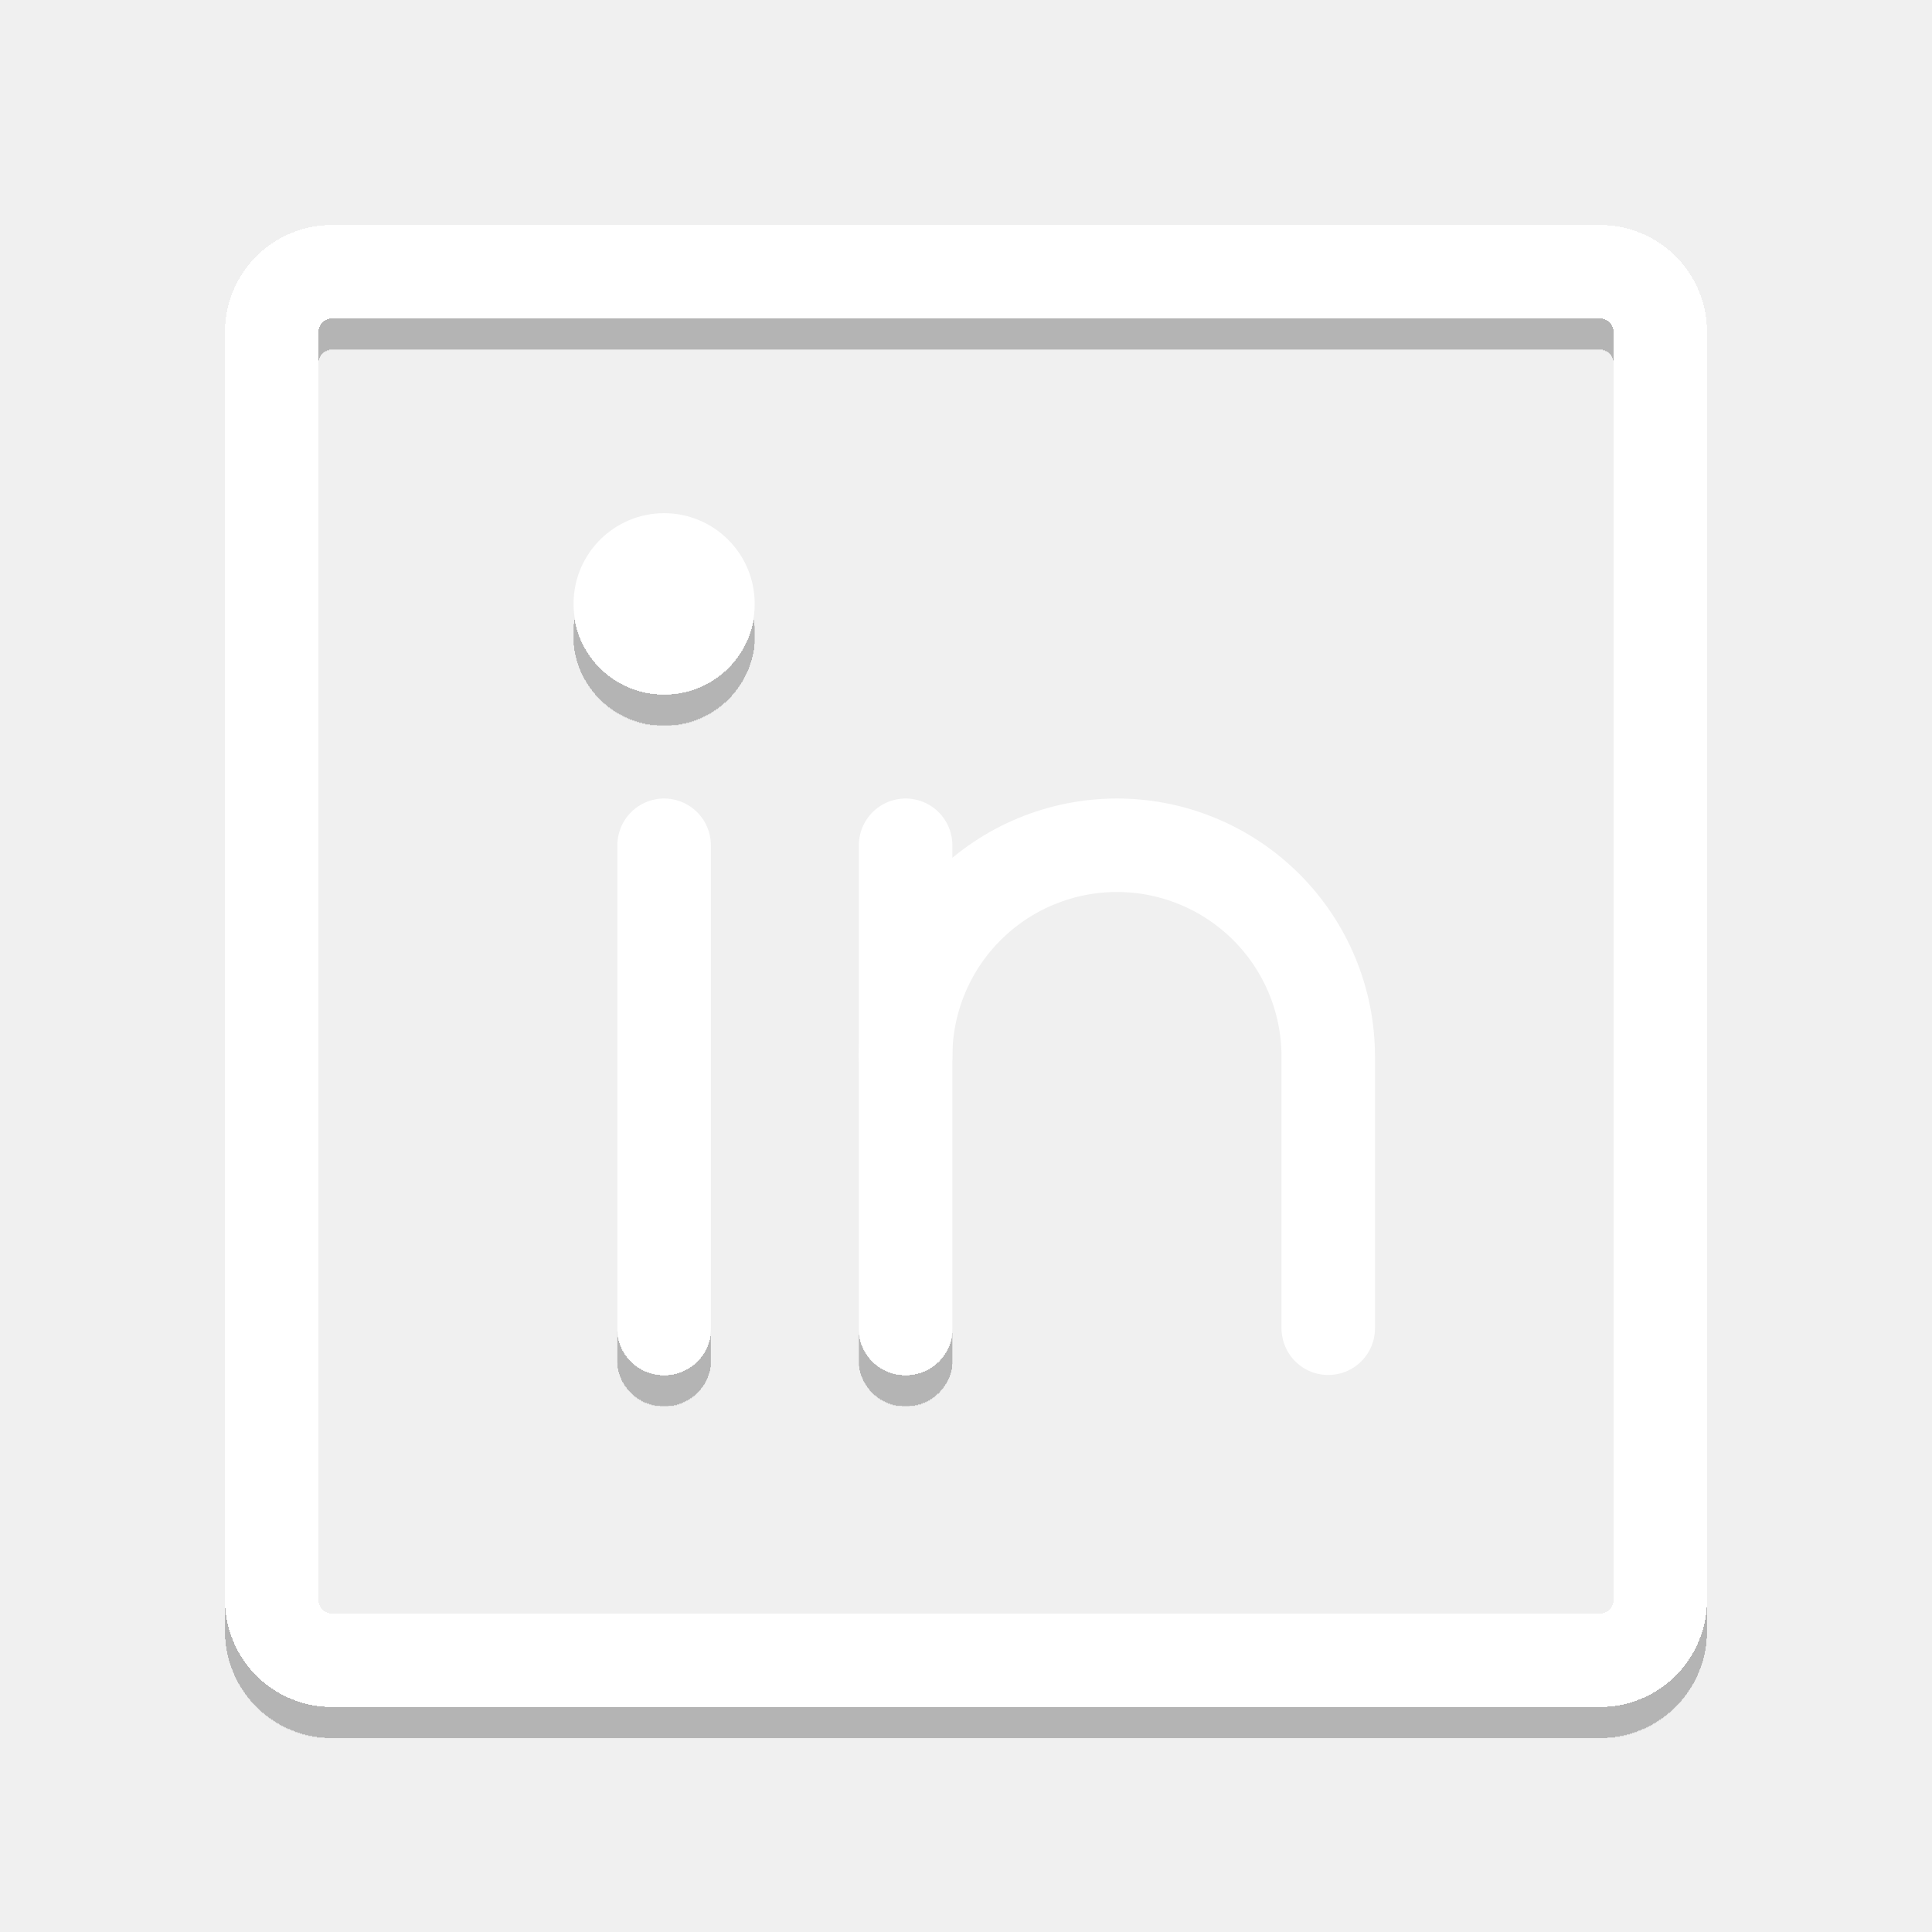
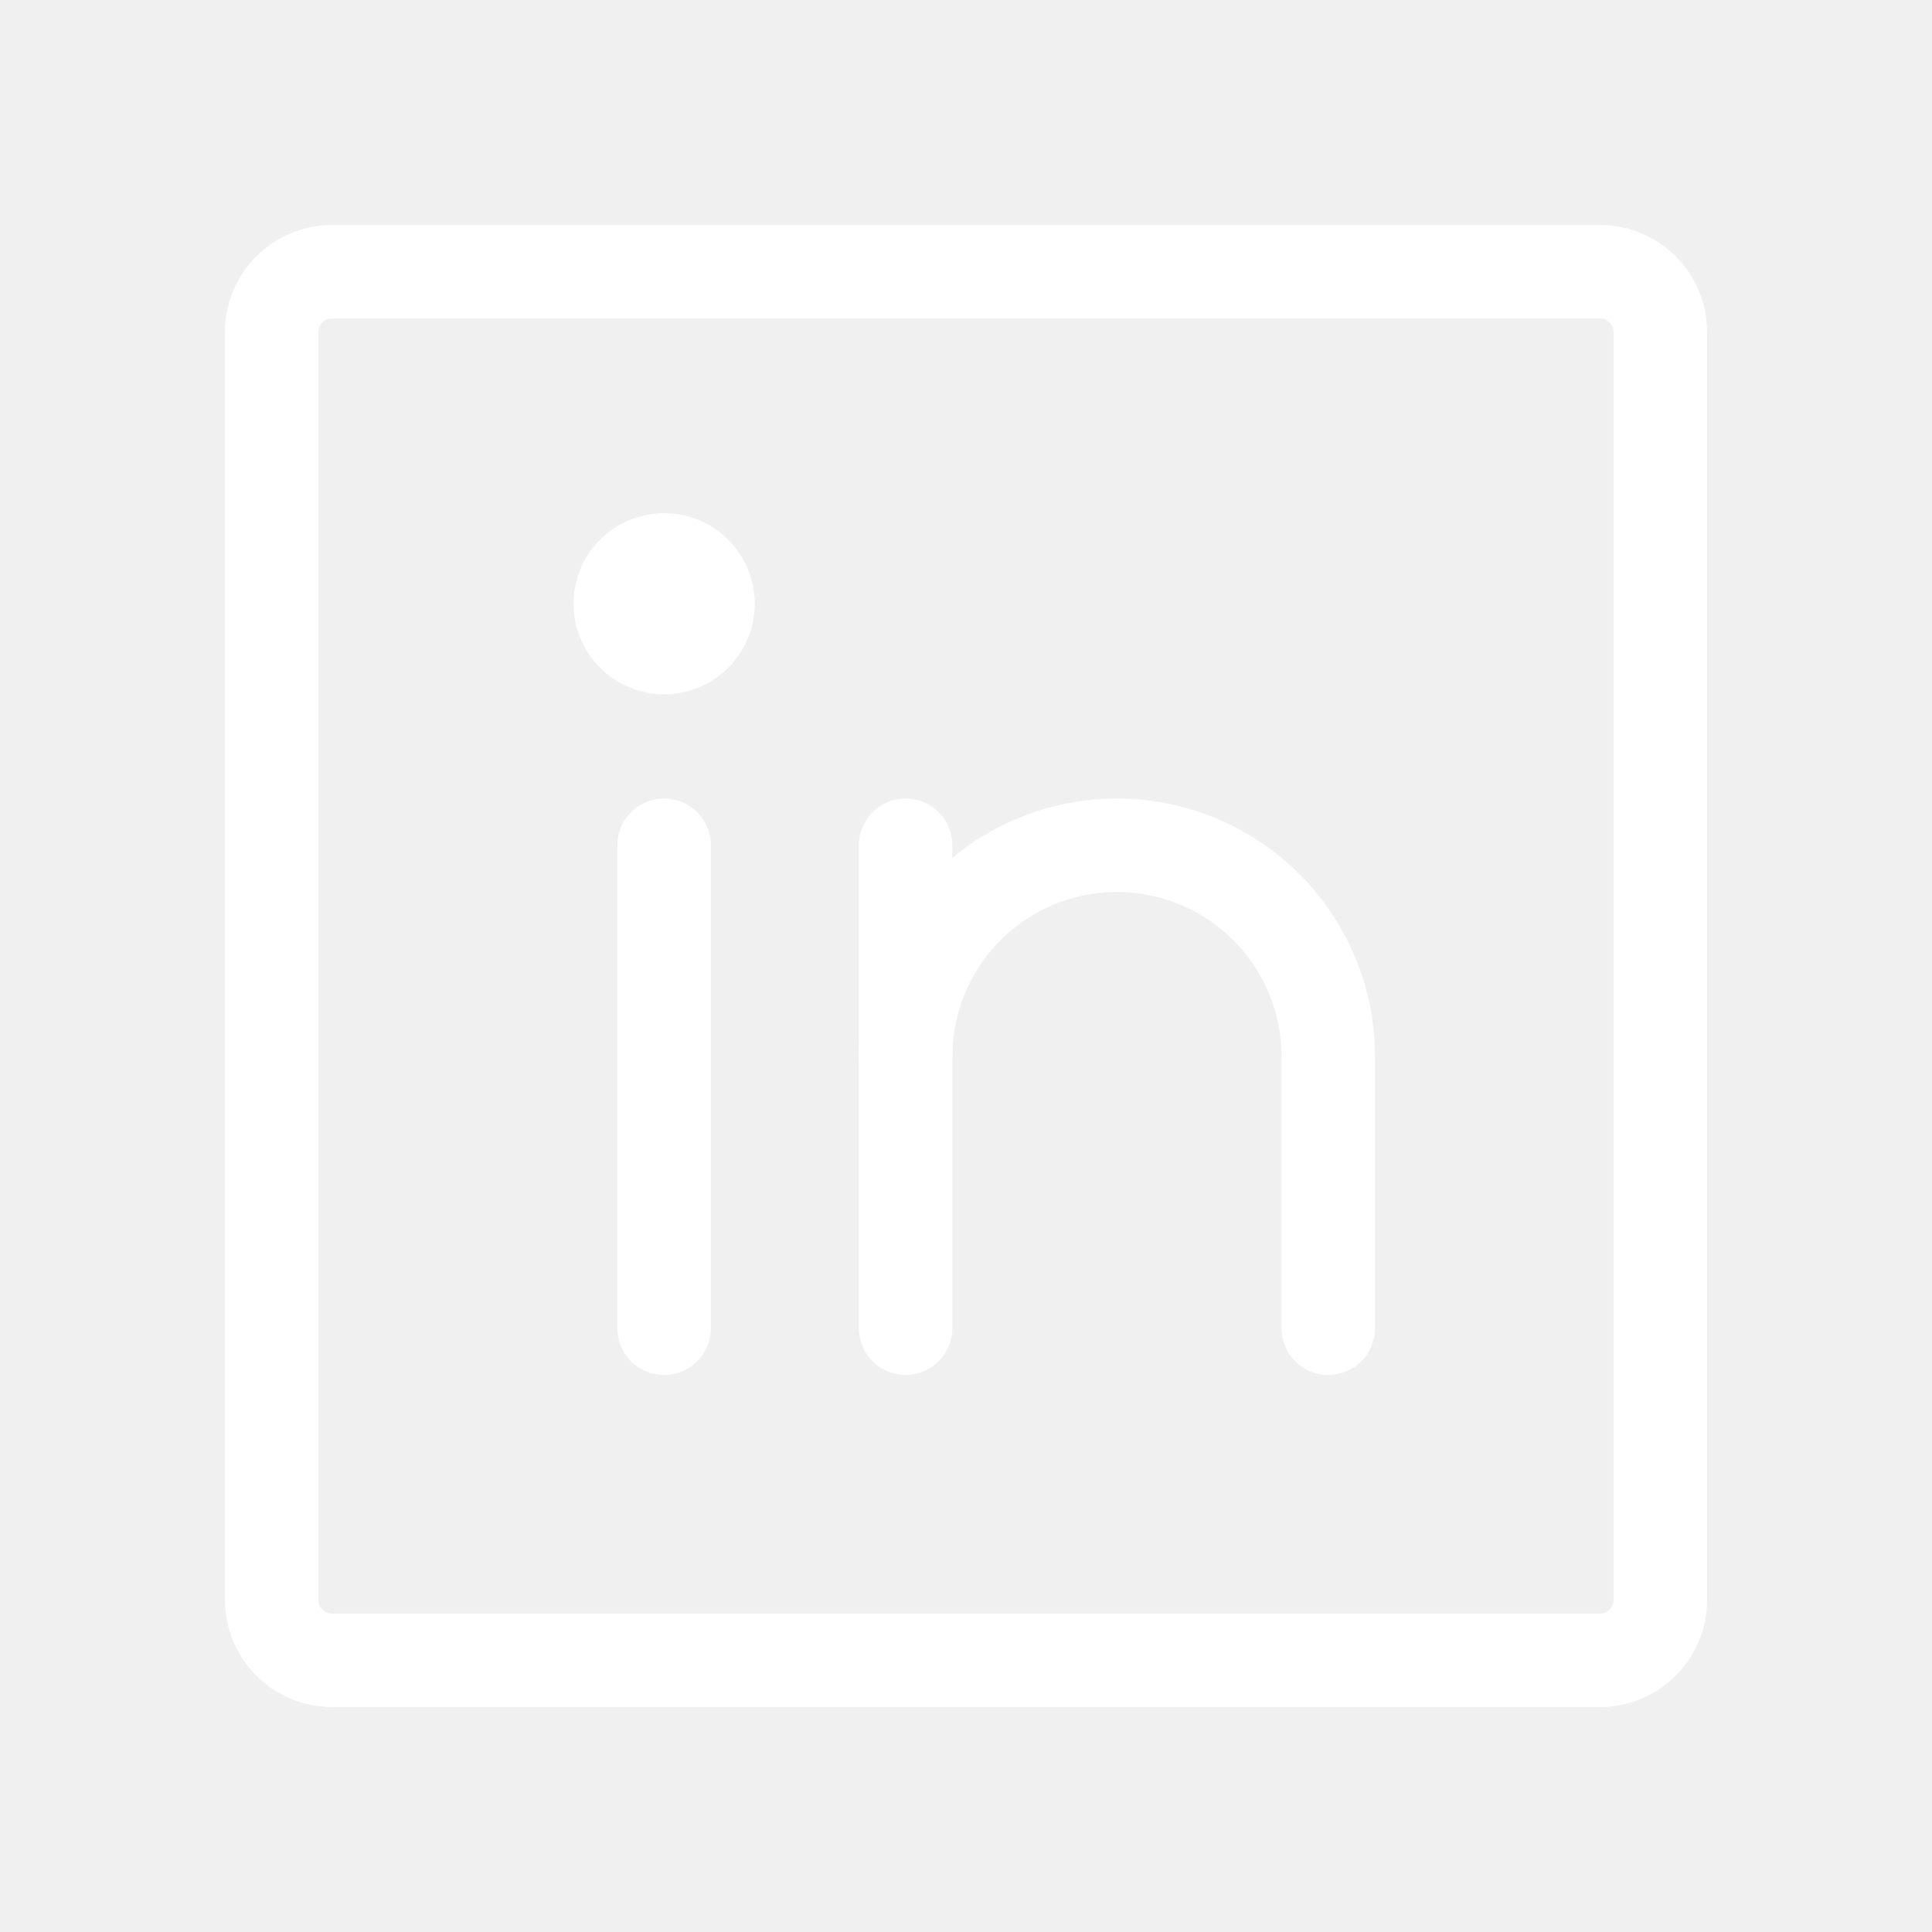
<svg xmlns="http://www.w3.org/2000/svg" width="62" height="62" viewBox="0 0 62 62" fill="none">
-   <g filter="url(#filter0_d_8018_5440)">
-     <path d="M51.344 8.719H10.656C9.586 8.719 8.719 9.586 8.719 10.656V51.344C8.719 52.414 9.586 53.281 10.656 53.281H51.344C52.414 53.281 53.281 52.414 53.281 51.344V10.656C53.281 9.586 52.414 8.719 51.344 8.719Z" stroke="white" stroke-width="3" stroke-linecap="round" stroke-linejoin="round" shape-rendering="crispEdges" />
-   </g>
-   <g filter="url(#filter1_d_8018_5440)">
-     <path d="M29.062 27.125V42.625" stroke="white" stroke-width="3" stroke-linecap="round" stroke-linejoin="round" />
-   </g>
-   <g filter="url(#filter2_d_8018_5440)">
-     <path d="M21.312 27.125V42.625" stroke="white" stroke-width="3" stroke-linecap="round" stroke-linejoin="round" />
-   </g>
+   <path d="M51.344 8.719H10.656C9.586 8.719 8.719 9.586 8.719 10.656V51.344C8.719 52.414 9.586 53.281 10.656 53.281H51.344C52.414 53.281 53.281 52.414 53.281 51.344V10.656C53.281 9.586 52.414 8.719 51.344 8.719Z" stroke="white" stroke-width="3" stroke-linecap="round" stroke-linejoin="round" />
+   <path d="M29.062 27.125V42.625" stroke="white" stroke-width="3" stroke-linecap="round" stroke-linejoin="round" />
+   <path d="M21.312 27.125V42.625" stroke="white" stroke-width="3" stroke-linecap="round" stroke-linejoin="round" />
  <path d="M29.062 33.906C29.062 32.108 29.777 30.383 31.049 29.111C32.32 27.84 34.045 27.125 35.844 27.125C37.642 27.125 39.367 27.84 40.639 29.111C41.911 30.383 42.625 32.108 42.625 33.906V42.625" stroke="white" stroke-width="3" stroke-linecap="round" stroke-linejoin="round" />
-   <g filter="url(#filter3_d_8018_5440)">
-     <path d="M21.312 22.281C22.918 22.281 24.219 20.98 24.219 19.375C24.219 17.77 22.918 16.469 21.312 16.469C19.707 16.469 18.406 17.77 18.406 19.375C18.406 20.98 19.707 22.281 21.312 22.281Z" fill="white" />
-   </g>
-   <defs>
-     <filter id="filter0_d_8018_5440" x="7.219" y="7.219" width="47.562" height="48.562" filterUnits="userSpaceOnUse" color-interpolation-filters="sRGB">
-       <feFlood flood-opacity="0" result="BackgroundImageFix" />
-       <feColorMatrix in="SourceAlpha" type="matrix" values="0 0 0 0 0 0 0 0 0 0 0 0 0 0 0 0 0 0 127 0" result="hardAlpha" />
-       <feOffset dy="1" />
-       <feComposite in2="hardAlpha" operator="out" />
-       <feColorMatrix type="matrix" values="0 0 0 0 0 0 0 0 0 0 0 0 0 0 0 0 0 0 0.25 0" />
-       <feBlend mode="normal" in2="BackgroundImageFix" result="effect1_dropShadow_8018_5440" />
-       <feBlend mode="normal" in="SourceGraphic" in2="effect1_dropShadow_8018_5440" result="shape" />
-     </filter>
-     <filter id="filter1_d_8018_5440" x="27.562" y="25.625" width="3" height="19.5" filterUnits="userSpaceOnUse" color-interpolation-filters="sRGB">
-       <feFlood flood-opacity="0" result="BackgroundImageFix" />
-       <feColorMatrix in="SourceAlpha" type="matrix" values="0 0 0 0 0 0 0 0 0 0 0 0 0 0 0 0 0 0 127 0" result="hardAlpha" />
-       <feOffset dy="1" />
-       <feComposite in2="hardAlpha" operator="out" />
-       <feColorMatrix type="matrix" values="0 0 0 0 0 0 0 0 0 0 0 0 0 0 0 0 0 0 0.25 0" />
-       <feBlend mode="normal" in2="BackgroundImageFix" result="effect1_dropShadow_8018_5440" />
-       <feBlend mode="normal" in="SourceGraphic" in2="effect1_dropShadow_8018_5440" result="shape" />
-     </filter>
-     <filter id="filter2_d_8018_5440" x="19.812" y="25.625" width="3" height="19.5" filterUnits="userSpaceOnUse" color-interpolation-filters="sRGB">
-       <feFlood flood-opacity="0" result="BackgroundImageFix" />
-       <feColorMatrix in="SourceAlpha" type="matrix" values="0 0 0 0 0 0 0 0 0 0 0 0 0 0 0 0 0 0 127 0" result="hardAlpha" />
-       <feOffset dy="1" />
-       <feComposite in2="hardAlpha" operator="out" />
-       <feColorMatrix type="matrix" values="0 0 0 0 0 0 0 0 0 0 0 0 0 0 0 0 0 0 0.25 0" />
-       <feBlend mode="normal" in2="BackgroundImageFix" result="effect1_dropShadow_8018_5440" />
-       <feBlend mode="normal" in="SourceGraphic" in2="effect1_dropShadow_8018_5440" result="shape" />
-     </filter>
-     <filter id="filter3_d_8018_5440" x="18.406" y="16.469" width="5.812" height="6.812" filterUnits="userSpaceOnUse" color-interpolation-filters="sRGB">
-       <feFlood flood-opacity="0" result="BackgroundImageFix" />
-       <feColorMatrix in="SourceAlpha" type="matrix" values="0 0 0 0 0 0 0 0 0 0 0 0 0 0 0 0 0 0 127 0" result="hardAlpha" />
-       <feOffset dy="1" />
-       <feComposite in2="hardAlpha" operator="out" />
-       <feColorMatrix type="matrix" values="0 0 0 0 0 0 0 0 0 0 0 0 0 0 0 0 0 0 0.25 0" />
-       <feBlend mode="normal" in2="BackgroundImageFix" result="effect1_dropShadow_8018_5440" />
-       <feBlend mode="normal" in="SourceGraphic" in2="effect1_dropShadow_8018_5440" result="shape" />
-     </filter>
-   </defs>
+   <path d="M21.312 22.281C22.918 22.281 24.219 20.98 24.219 19.375C24.219 17.77 22.918 16.469 21.312 16.469C19.707 16.469 18.406 17.77 18.406 19.375C18.406 20.98 19.707 22.281 21.312 22.281Z" fill="white" />
</svg>
